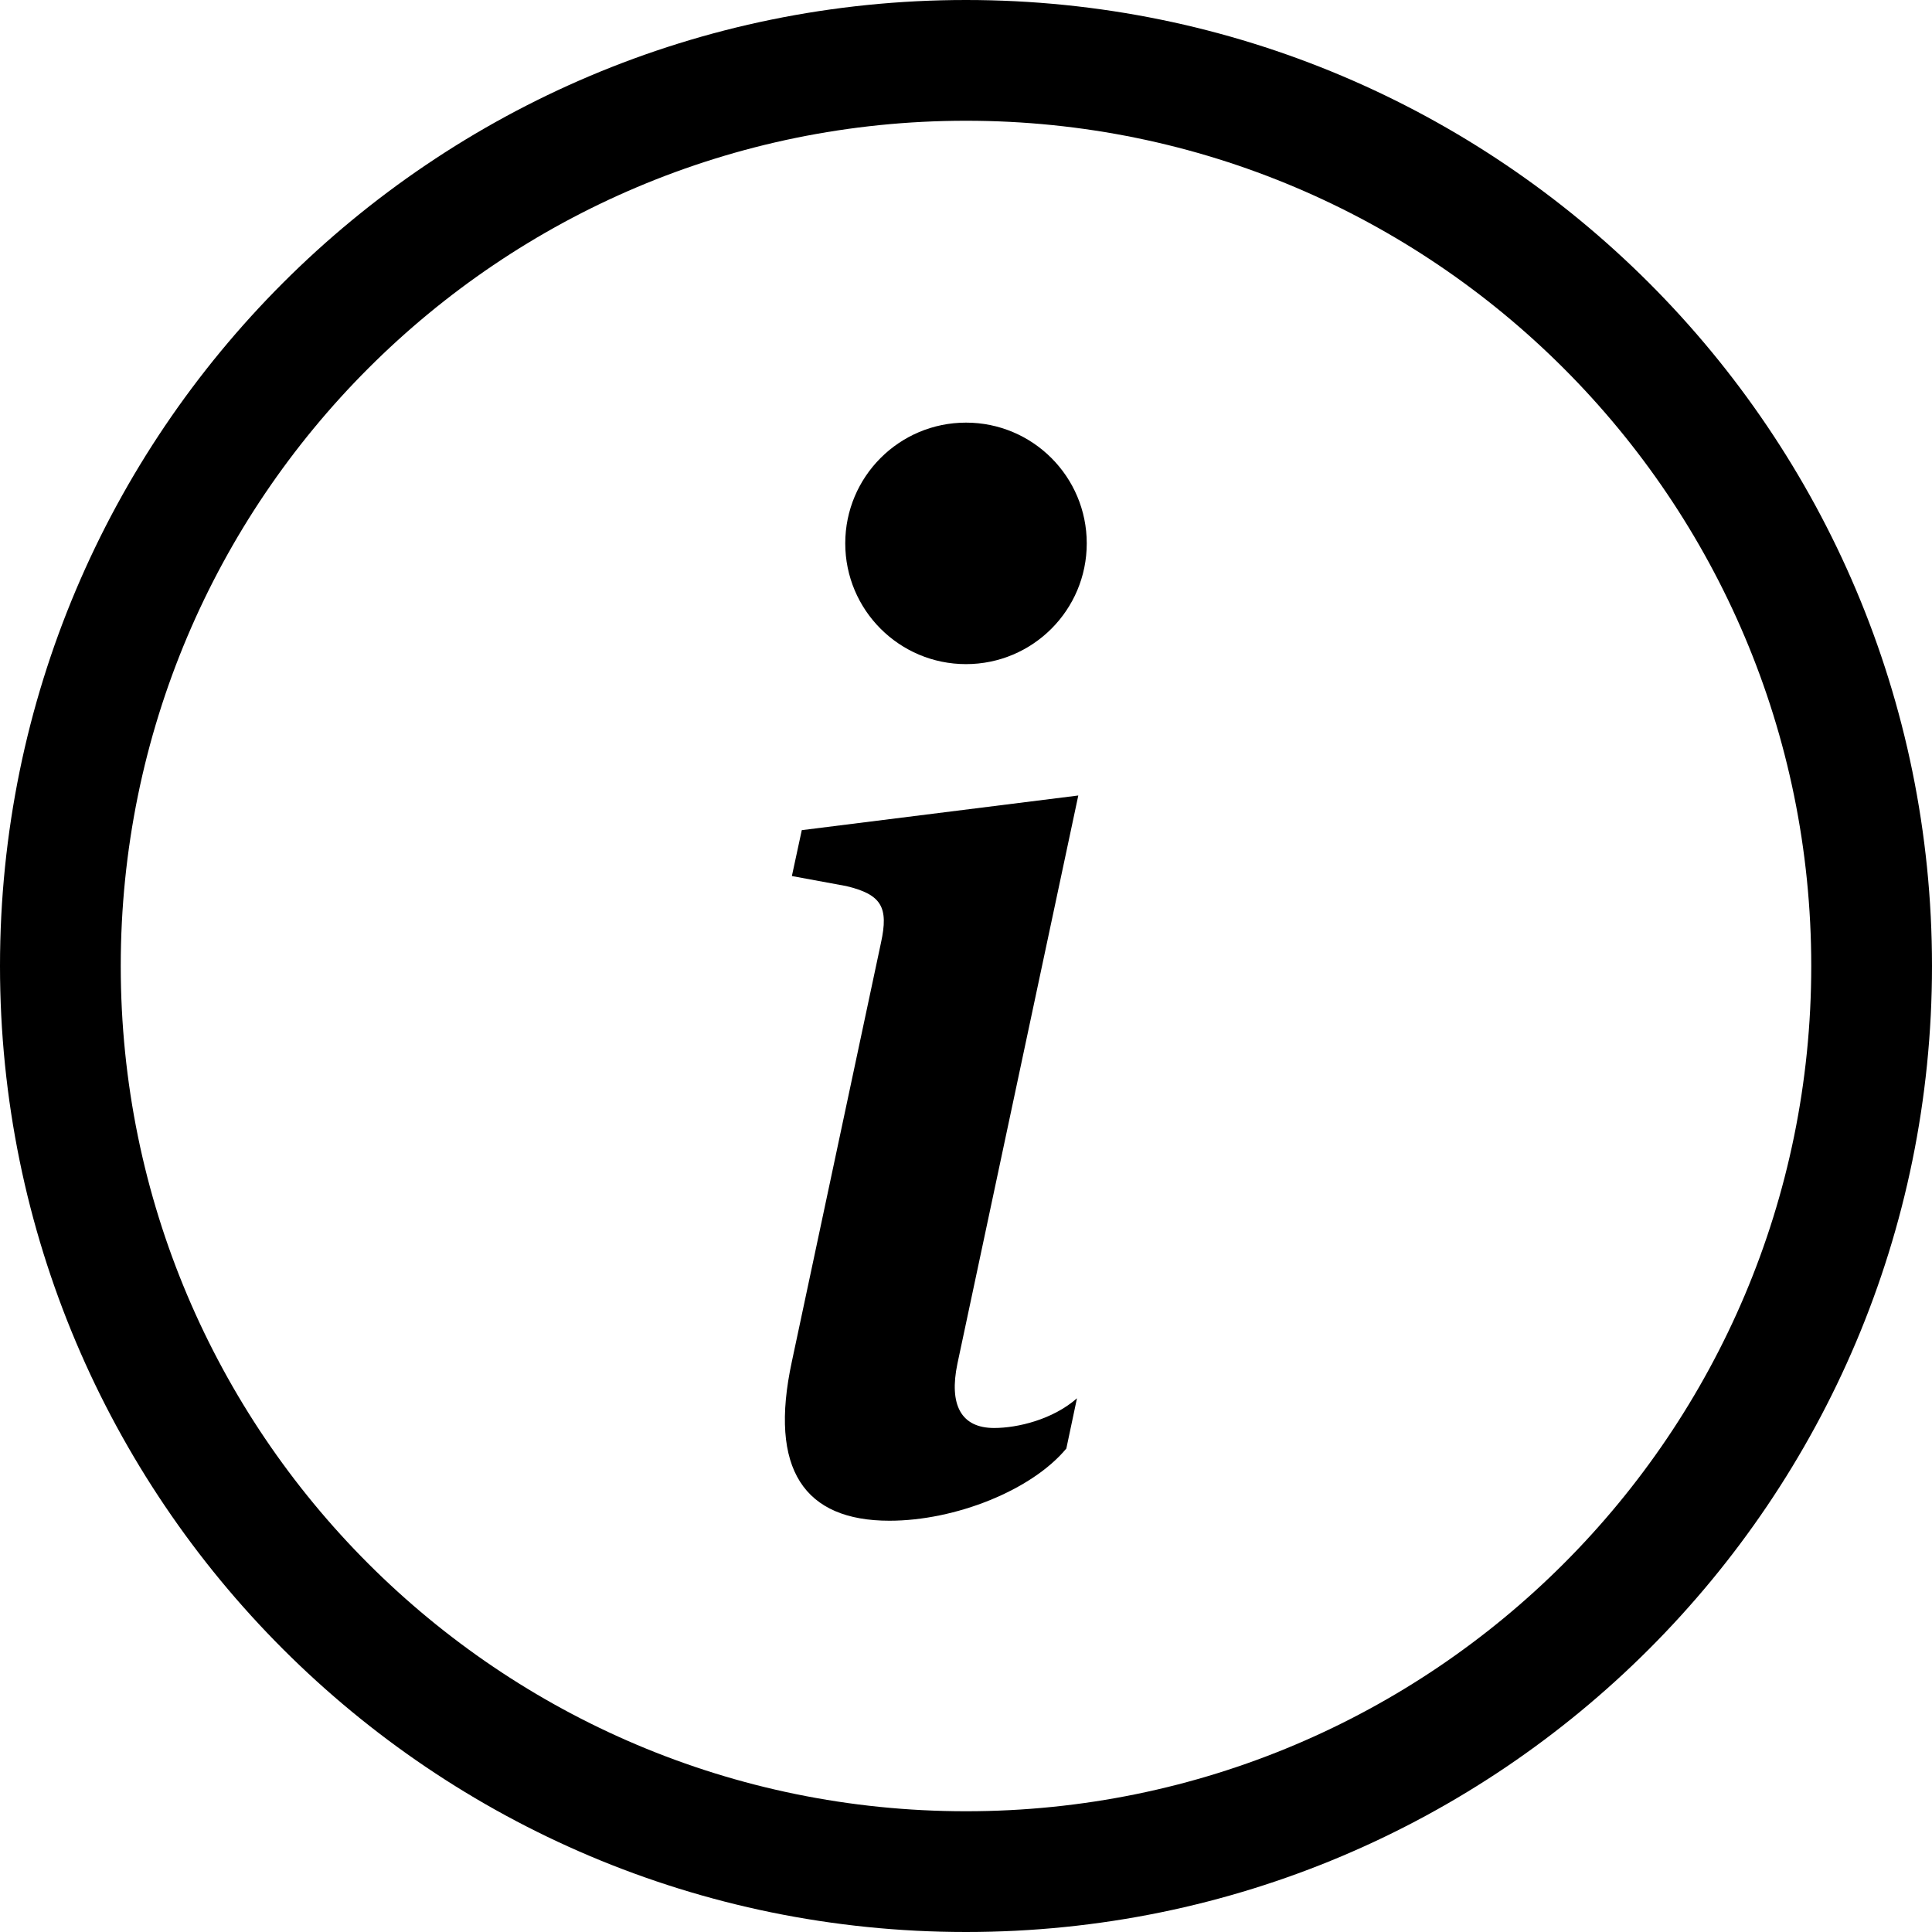
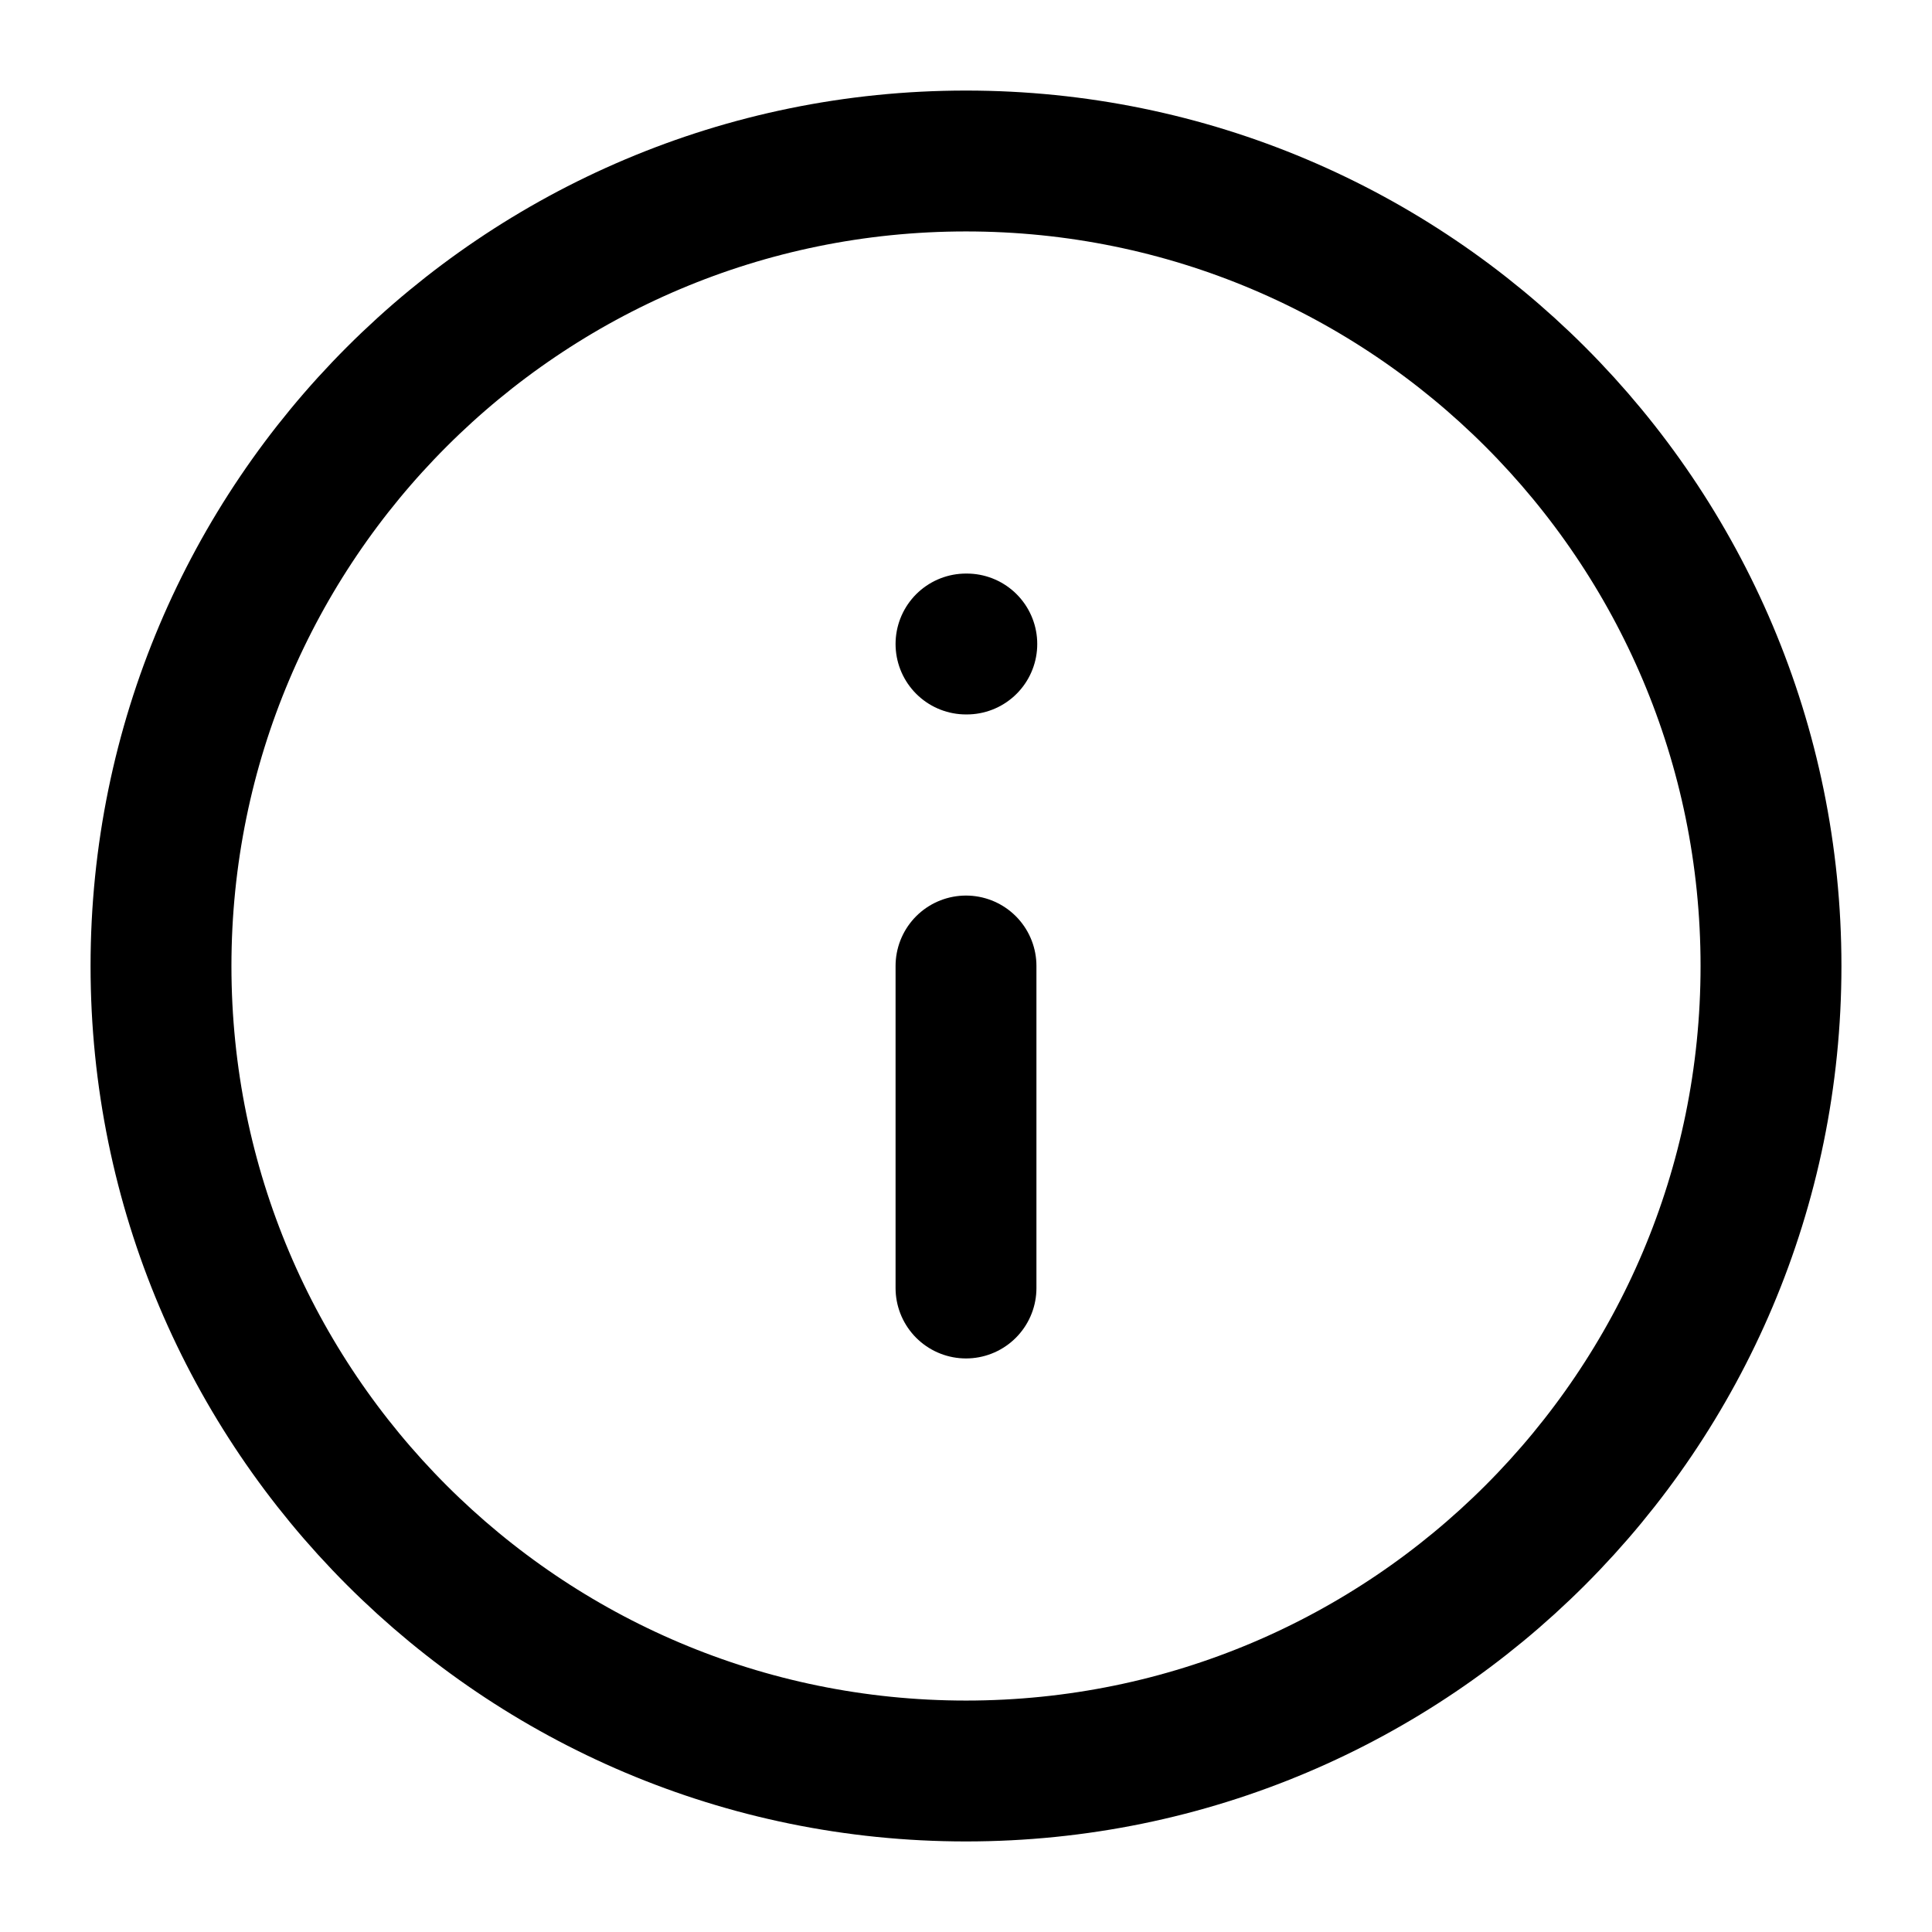
- <svg xmlns="http://www.w3.org/2000/svg" width="16" height="16" fill="currentColor" class="bi bi-info-circle" viewBox="0 0 16 16">
-   <path d="M8 15A7 7 0 1 1 8 1a7 7 0 0 1 0 14m0 1A8 8 0 1 0 8 0a8 8 0 0 0 0 16" />
-   <path d="m8.93 6.588-2.29.287-.082.38.45.083c.294.07.352.176.288.469l-.738 3.468c-.194.897.105 1.319.808 1.319.545 0 1.178-.252 1.465-.598l.088-.416c-.2.176-.492.246-.686.246-.275 0-.375-.193-.304-.533zM9 4.5a1 1 0 1 1-2 0 1 1 0 0 1 2 0" />
+ <svg xmlns="http://www.w3.org/2000/svg" width="24" height="24" viewBox="0 0 24 24" fill="none" stroke="#000" stroke-width="1.75" stroke-linecap="round" stroke-linejoin="round">
+   <circle cx="12" cy="12" r="10" />
+   <path d="M12 16v-4" />
+   <path d="M12 8h.01" />
</svg>
